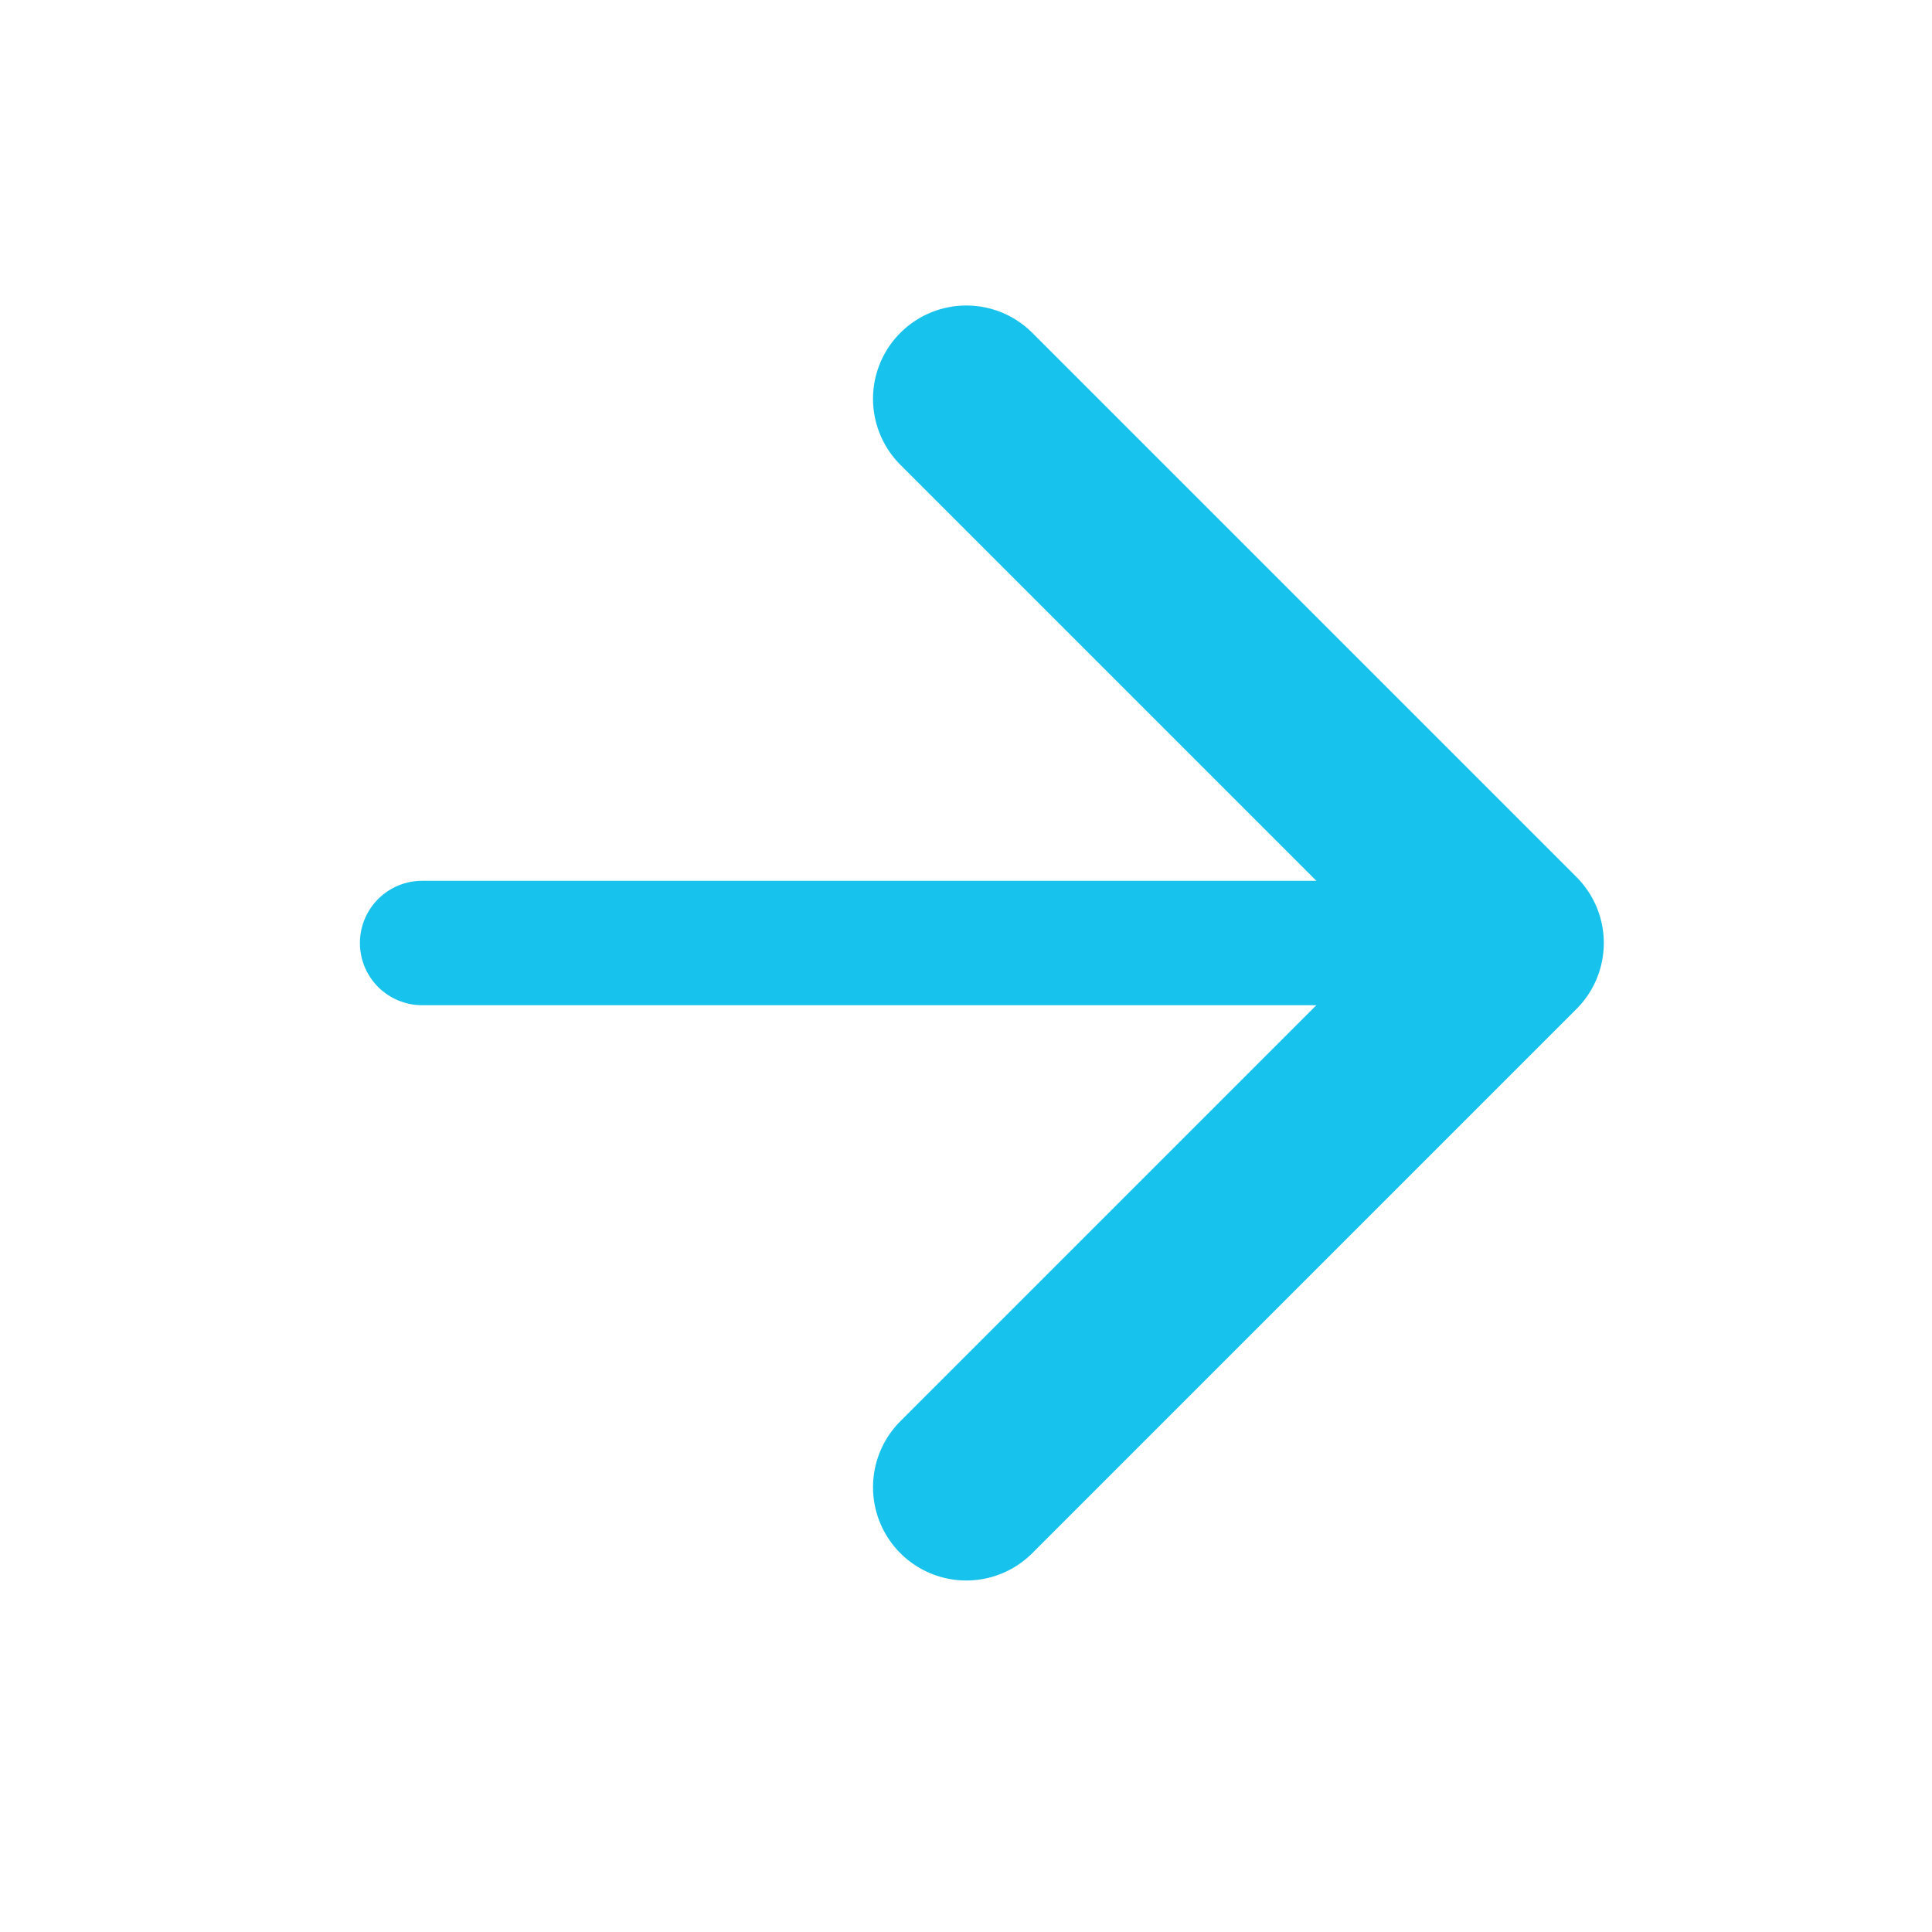
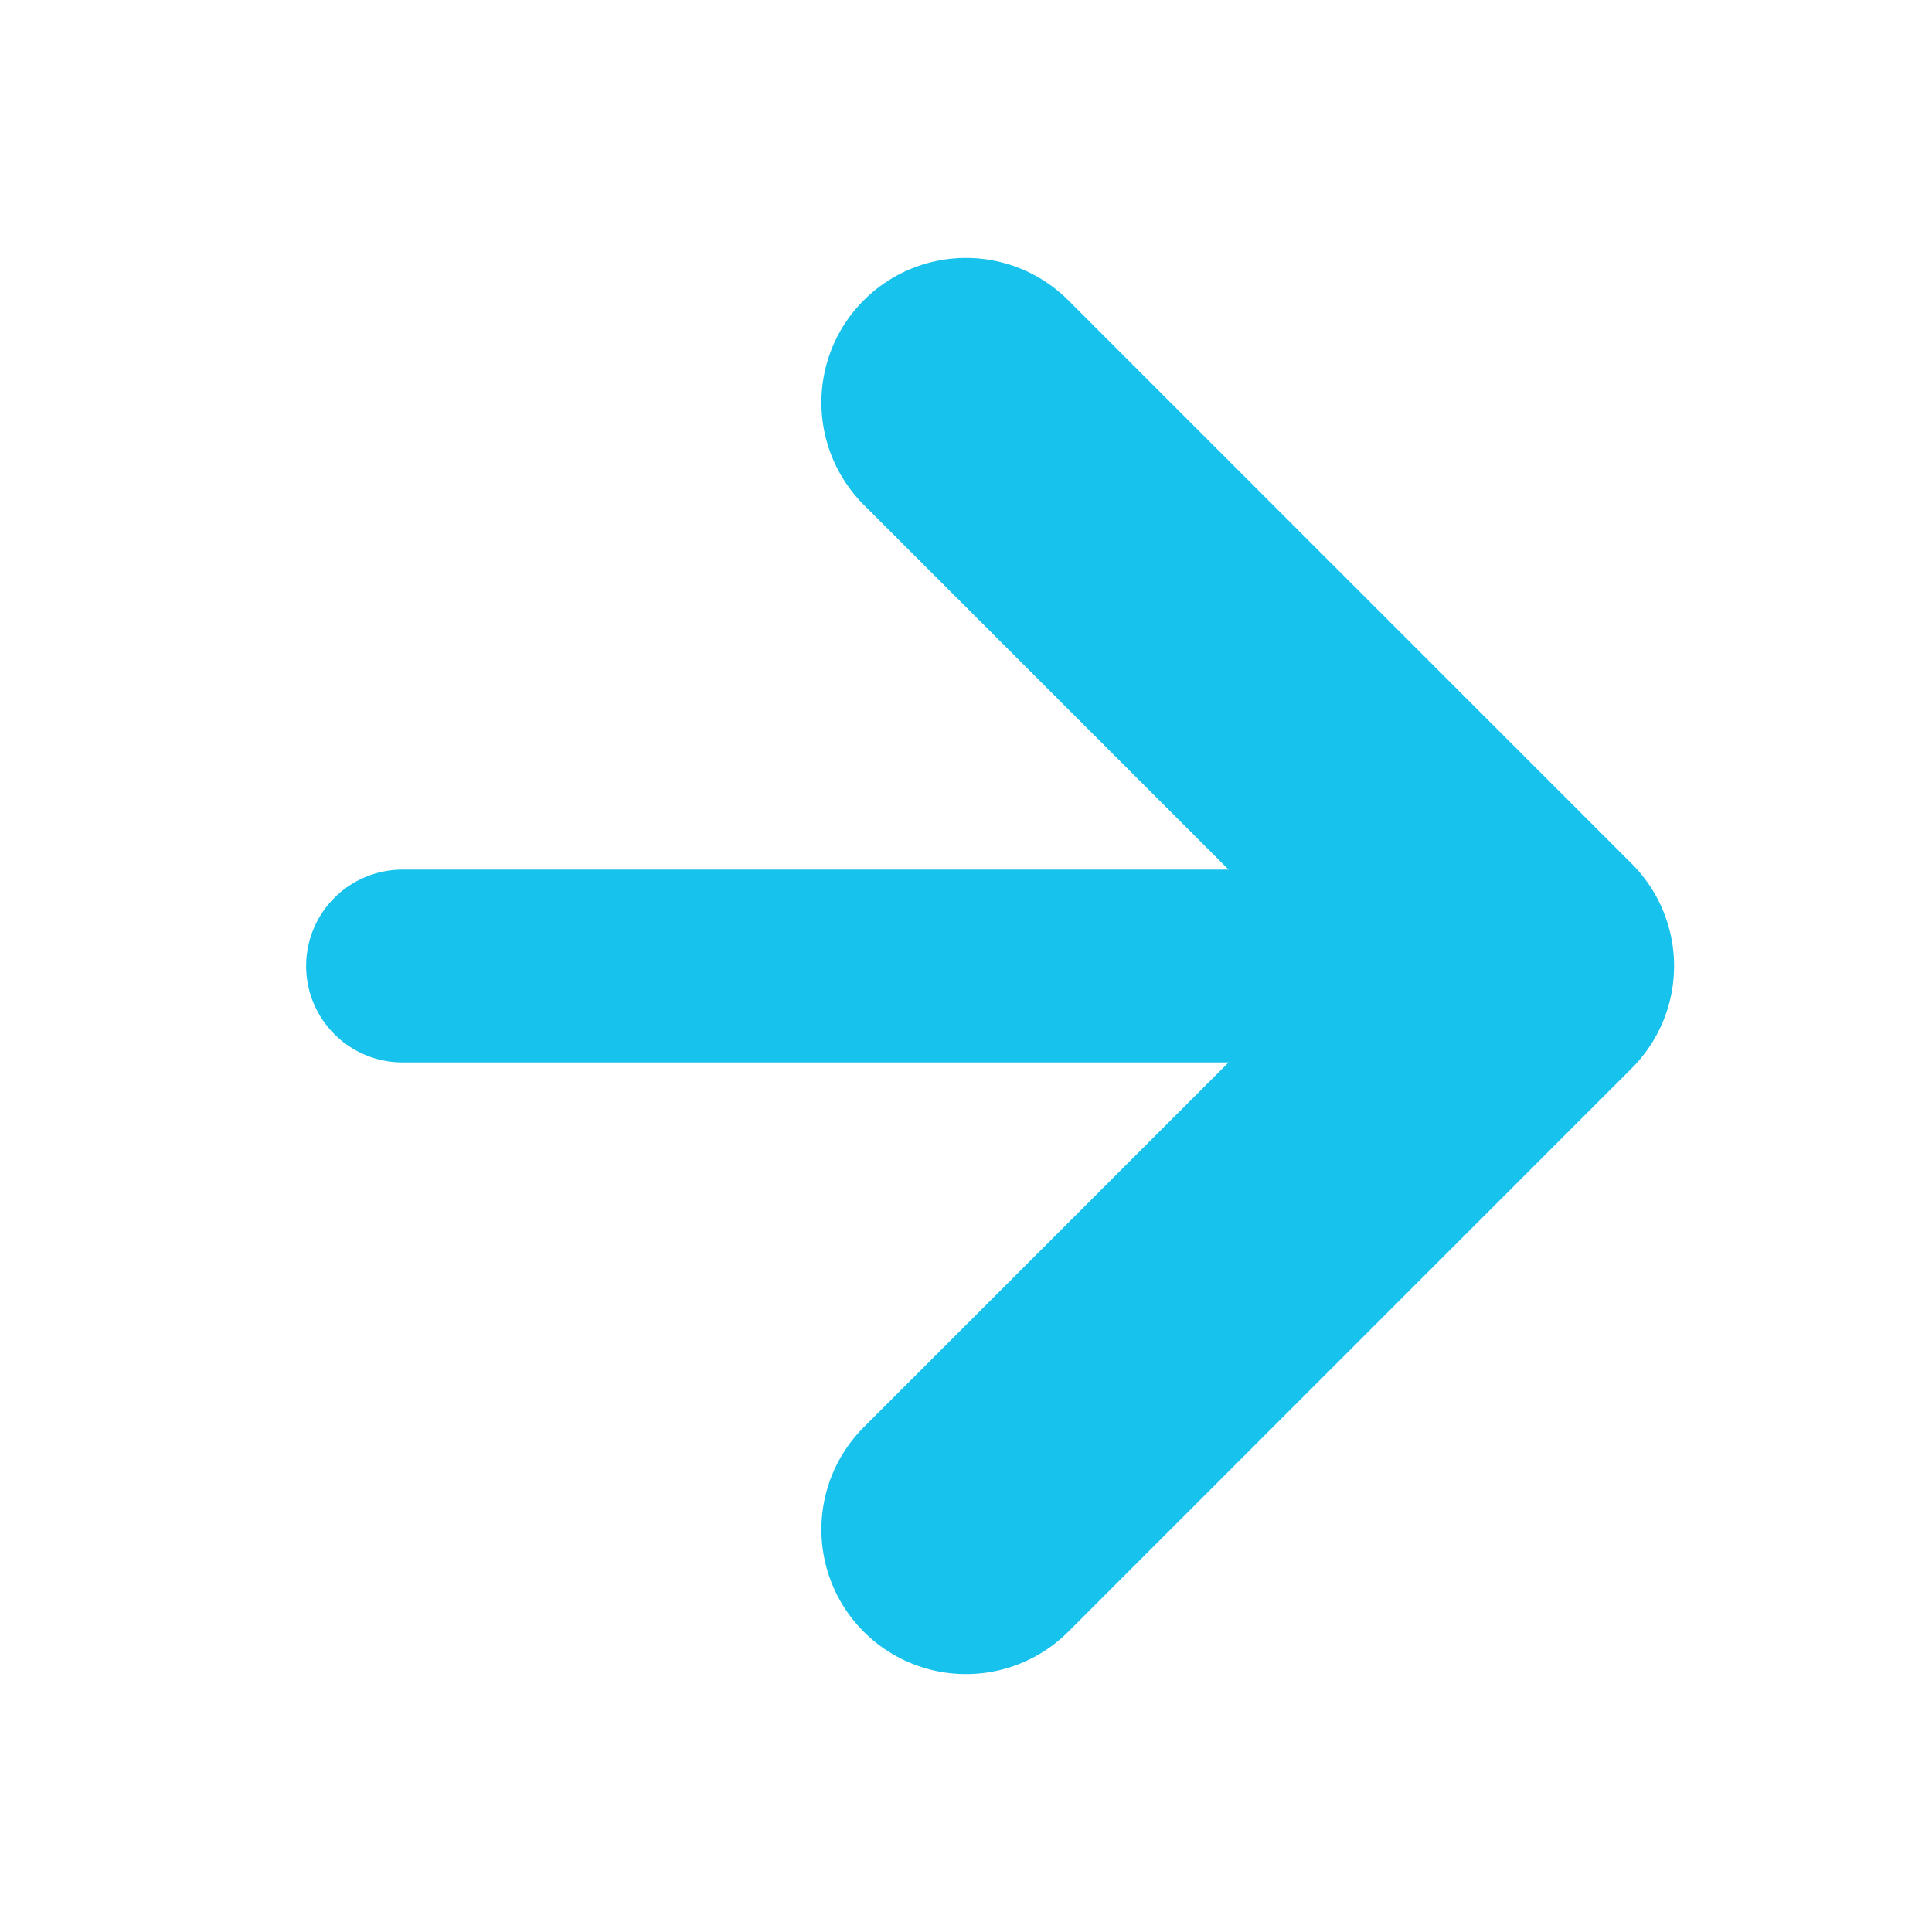
- <svg xmlns="http://www.w3.org/2000/svg" width="31" height="31" viewBox="0 0 31 31" fill="none">
+ <svg xmlns="http://www.w3.org/2000/svg" width="20" height="20" viewBox="0 0 20 20" fill="none">
  <g id="arrow-right">
-     <path id="Vector" d="M6.773 15.131H24.237" stroke="#17C2EC" stroke-width="1.996" stroke-linecap="round" stroke-linejoin="round" />
-     <path id="Vector_2" d="M15.505 6.399L24.237 15.131L15.505 23.863" stroke="#17C2EC" stroke-width="2.994" stroke-linecap="round" stroke-linejoin="round" />
+     <path id="Vector" d="M4.167 10H15.834" stroke="#17C2EC" stroke-width="1.996" stroke-linecap="round" stroke-linejoin="round" />
+     <path id="Vector_2" d="M10 4.167L15.833 10L10 15.833" stroke="#17C2EC" stroke-width="2.994" stroke-linecap="round" stroke-linejoin="round" />
  </g>
</svg>
